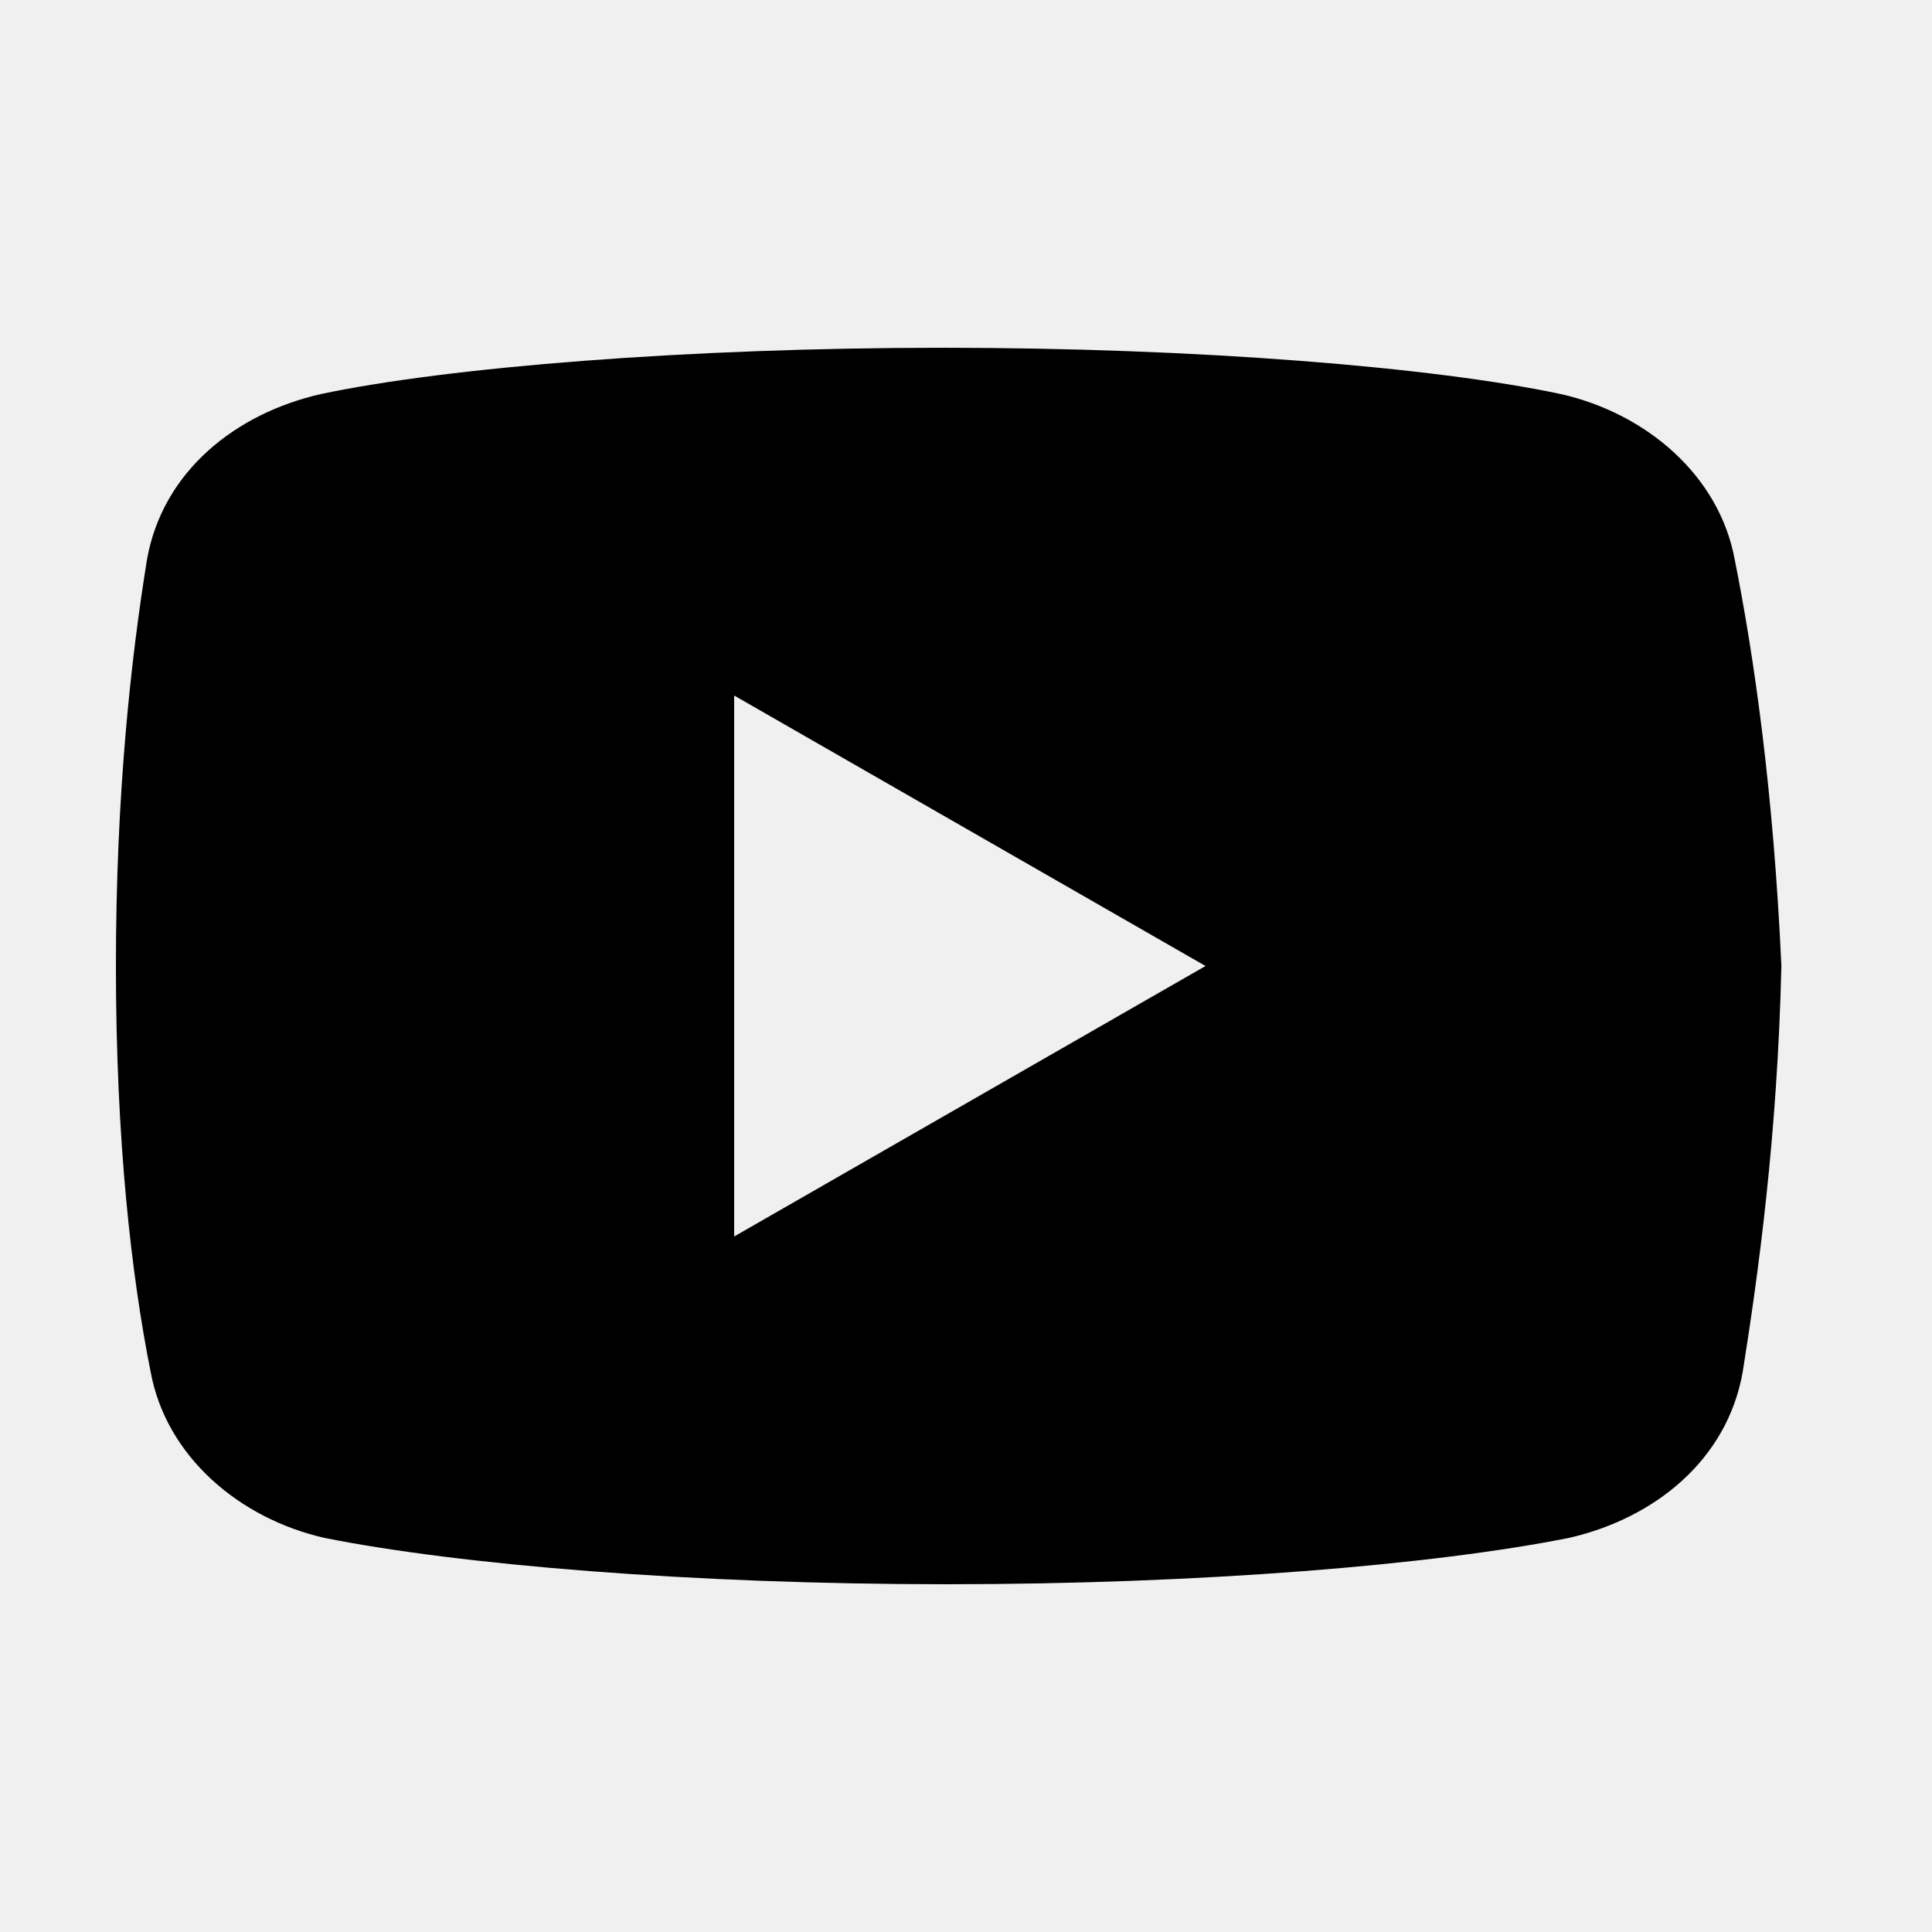
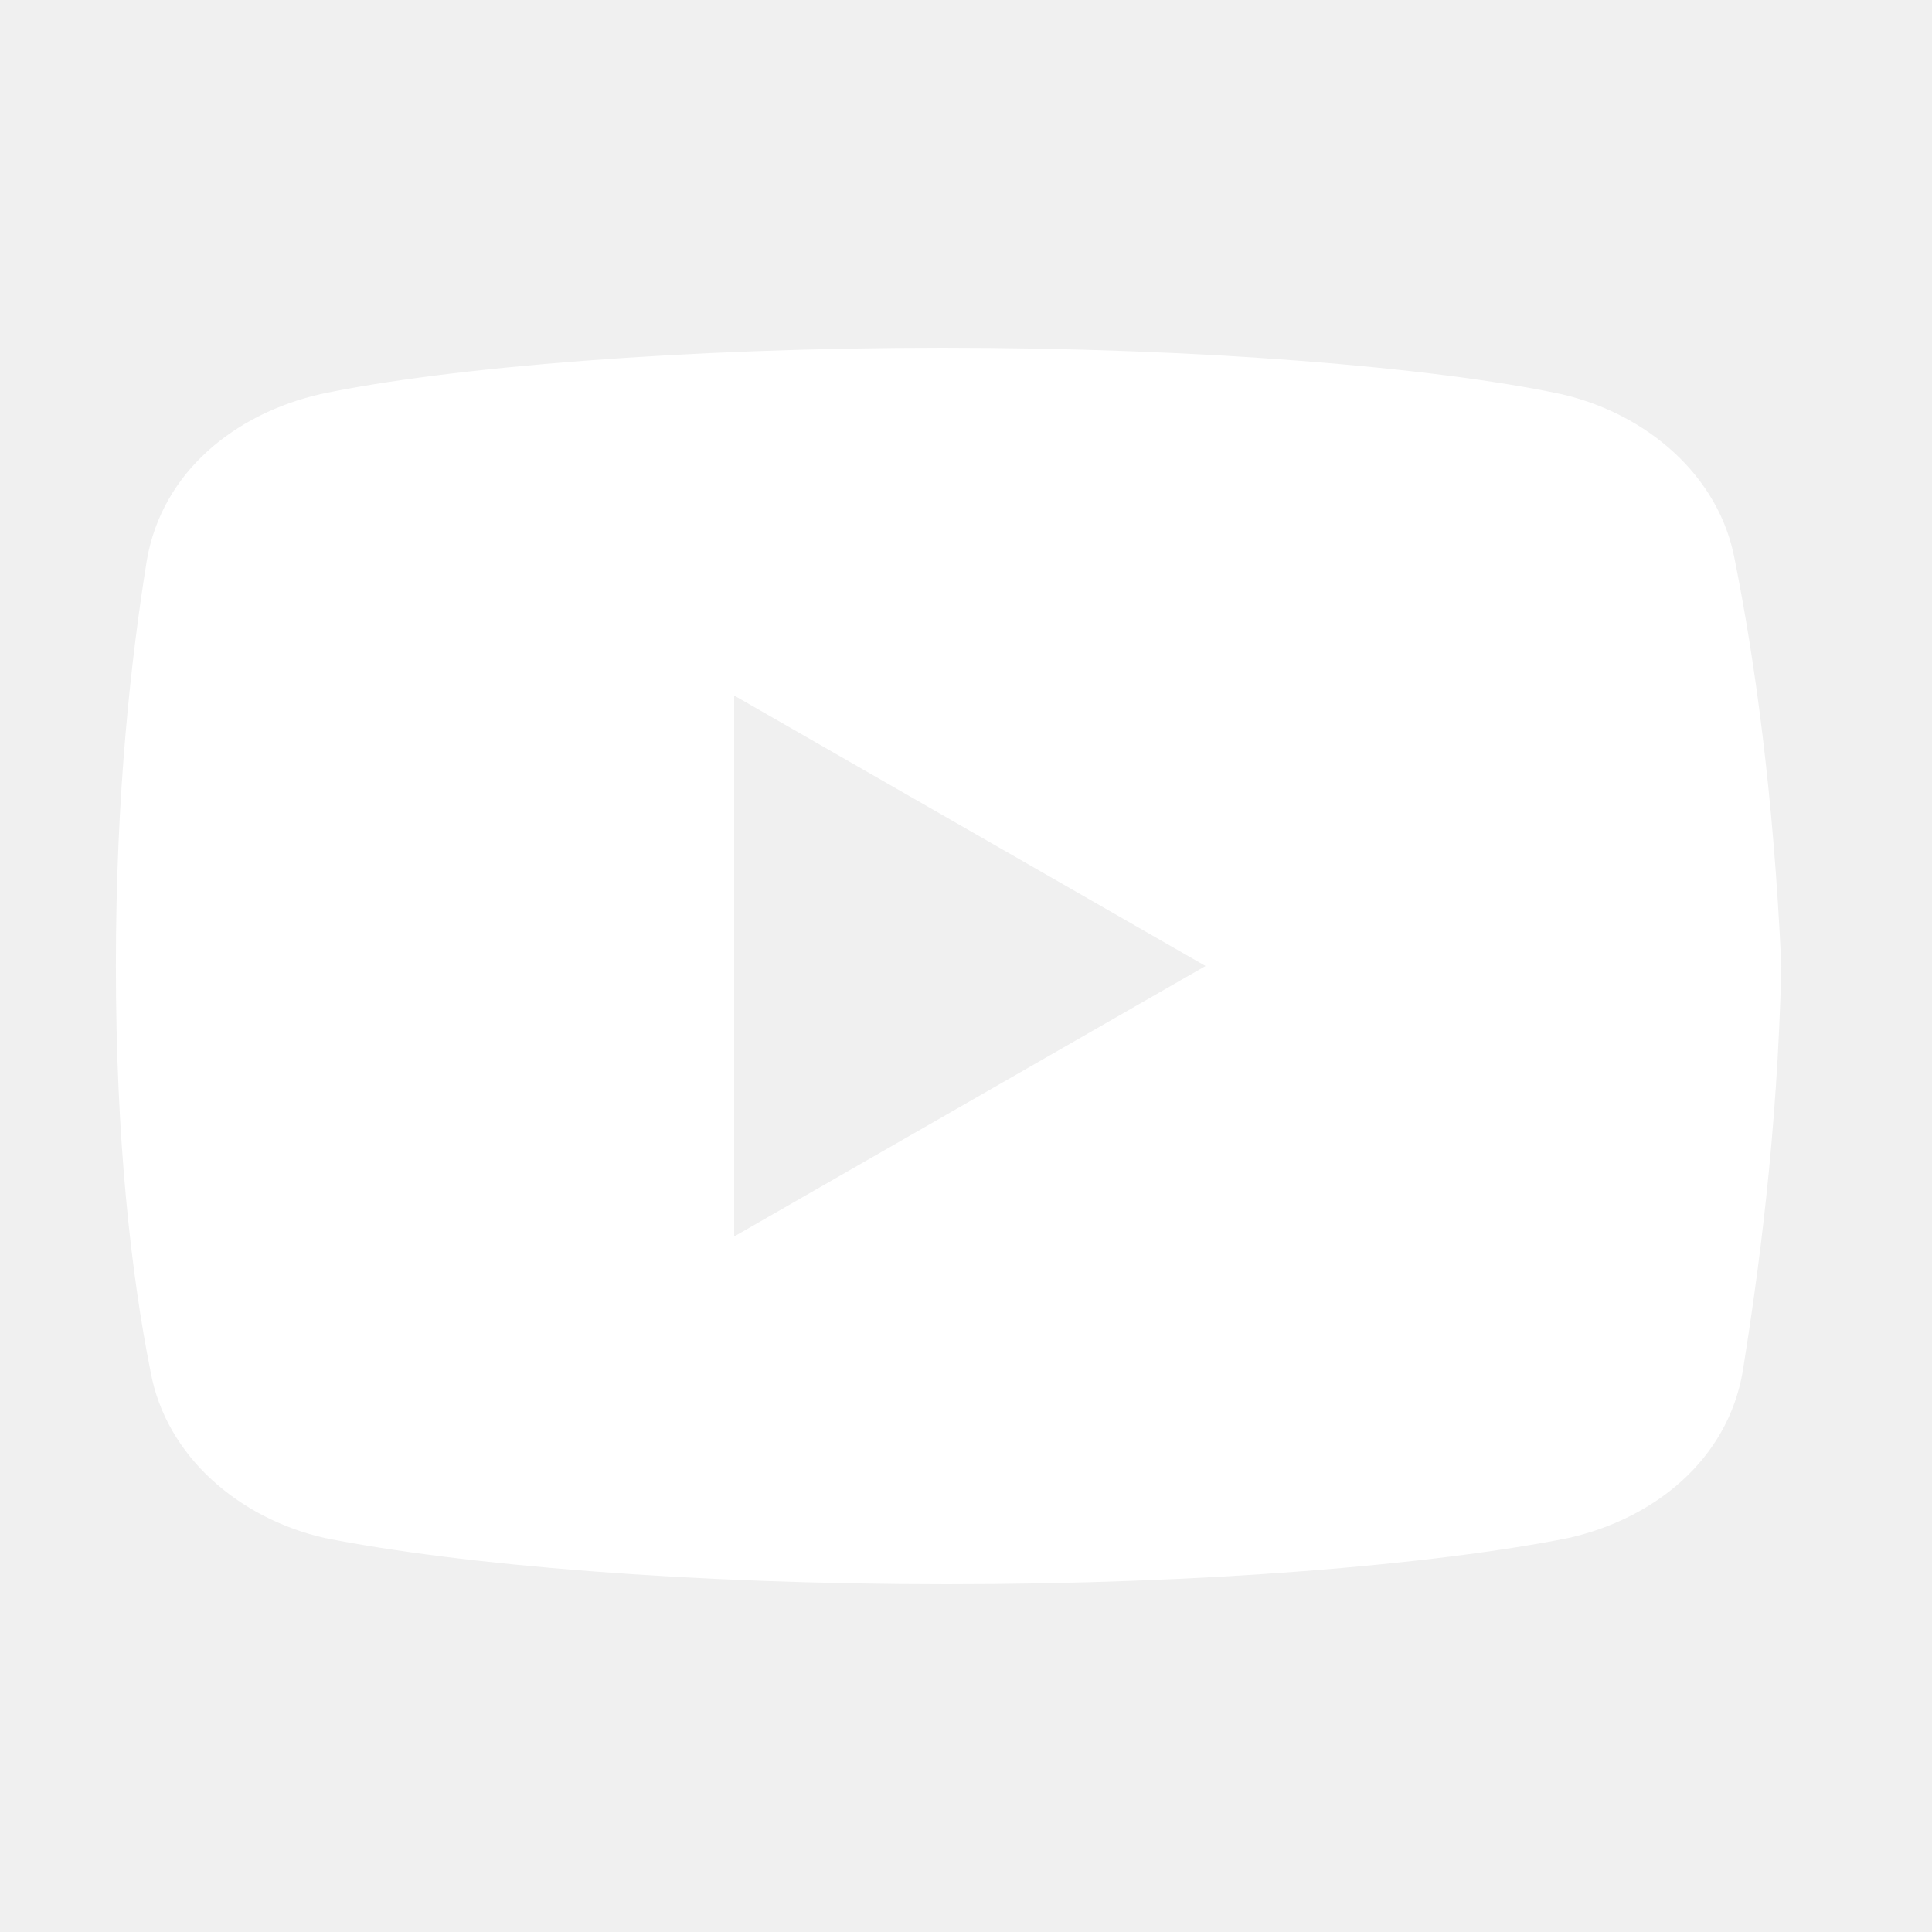
- <svg xmlns="http://www.w3.org/2000/svg" x="0px" y="0px" width="25" height="25" viewBox="0 0 50 50">
-   <path d="M 44.898 14.5 C 44.5 12.301 42.602 10.699 40.398 10.199 C 37.102 9.5 31 9 24.398 9 C 17.801 9 11.602 9.5 8.301 10.199 C 6.102 10.699 4.199 12.199 3.801 14.5 C 3.398 17 3 20.5 3 25 C 3 29.5 3.398 33 3.898 35.5 C 4.301 37.699 6.199 39.301 8.398 39.801 C 11.898 40.5 17.898 41 24.5 41 C 31.102 41 37.102 40.5 40.602 39.801 C 42.801 39.301 44.699 37.801 45.102 35.5 C 45.5 33 46 29.398 46.102 25 C 45.898 20.5 45.398 17 44.898 14.5 Z M 19 32 L 19 18 L 31.199 25 Z" />
+ <svg xmlns="http://www.w3.org/2000/svg" x="0px" y="0px" width="25" height="25" viewBox="0,0,256,256" style="fill:#000000;">
+   <g fill="#ffffff" fill-rule="nonzero" stroke="none" stroke-width="1" stroke-linecap="butt" stroke-linejoin="miter" stroke-miterlimit="10" stroke-dasharray="" stroke-dashoffset="0" font-family="none" font-weight="none" font-size="none" text-anchor="none" style="mix-blend-mode: normal">
+     <g transform="scale(5.12,5.12)">
+       <path d="M44.898,14.5c-0.398,-2.199 -2.297,-3.801 -4.5,-4.301c-3.297,-0.699 -9.398,-1.199 -16,-1.199c-6.598,0 -12.797,0.5 -16.098,1.199c-2.199,0.5 -4.102,2 -4.5,4.301c-0.402,2.5 -0.801,6 -0.801,10.5c0,4.5 0.398,8 0.898,10.5c0.402,2.199 2.301,3.801 4.5,4.301c3.5,0.699 9.5,1.199 16.102,1.199c6.602,0 12.602,-0.5 16.102,-1.199c2.199,-0.5 4.098,-2 4.5,-4.301c0.398,-2.5 0.898,-6.102 1,-10.5c-0.203,-4.5 -0.703,-8 -1.203,-10.5zM19,32v-14l12.199,7z" />
+     </g>
+   </g>
</svg>
